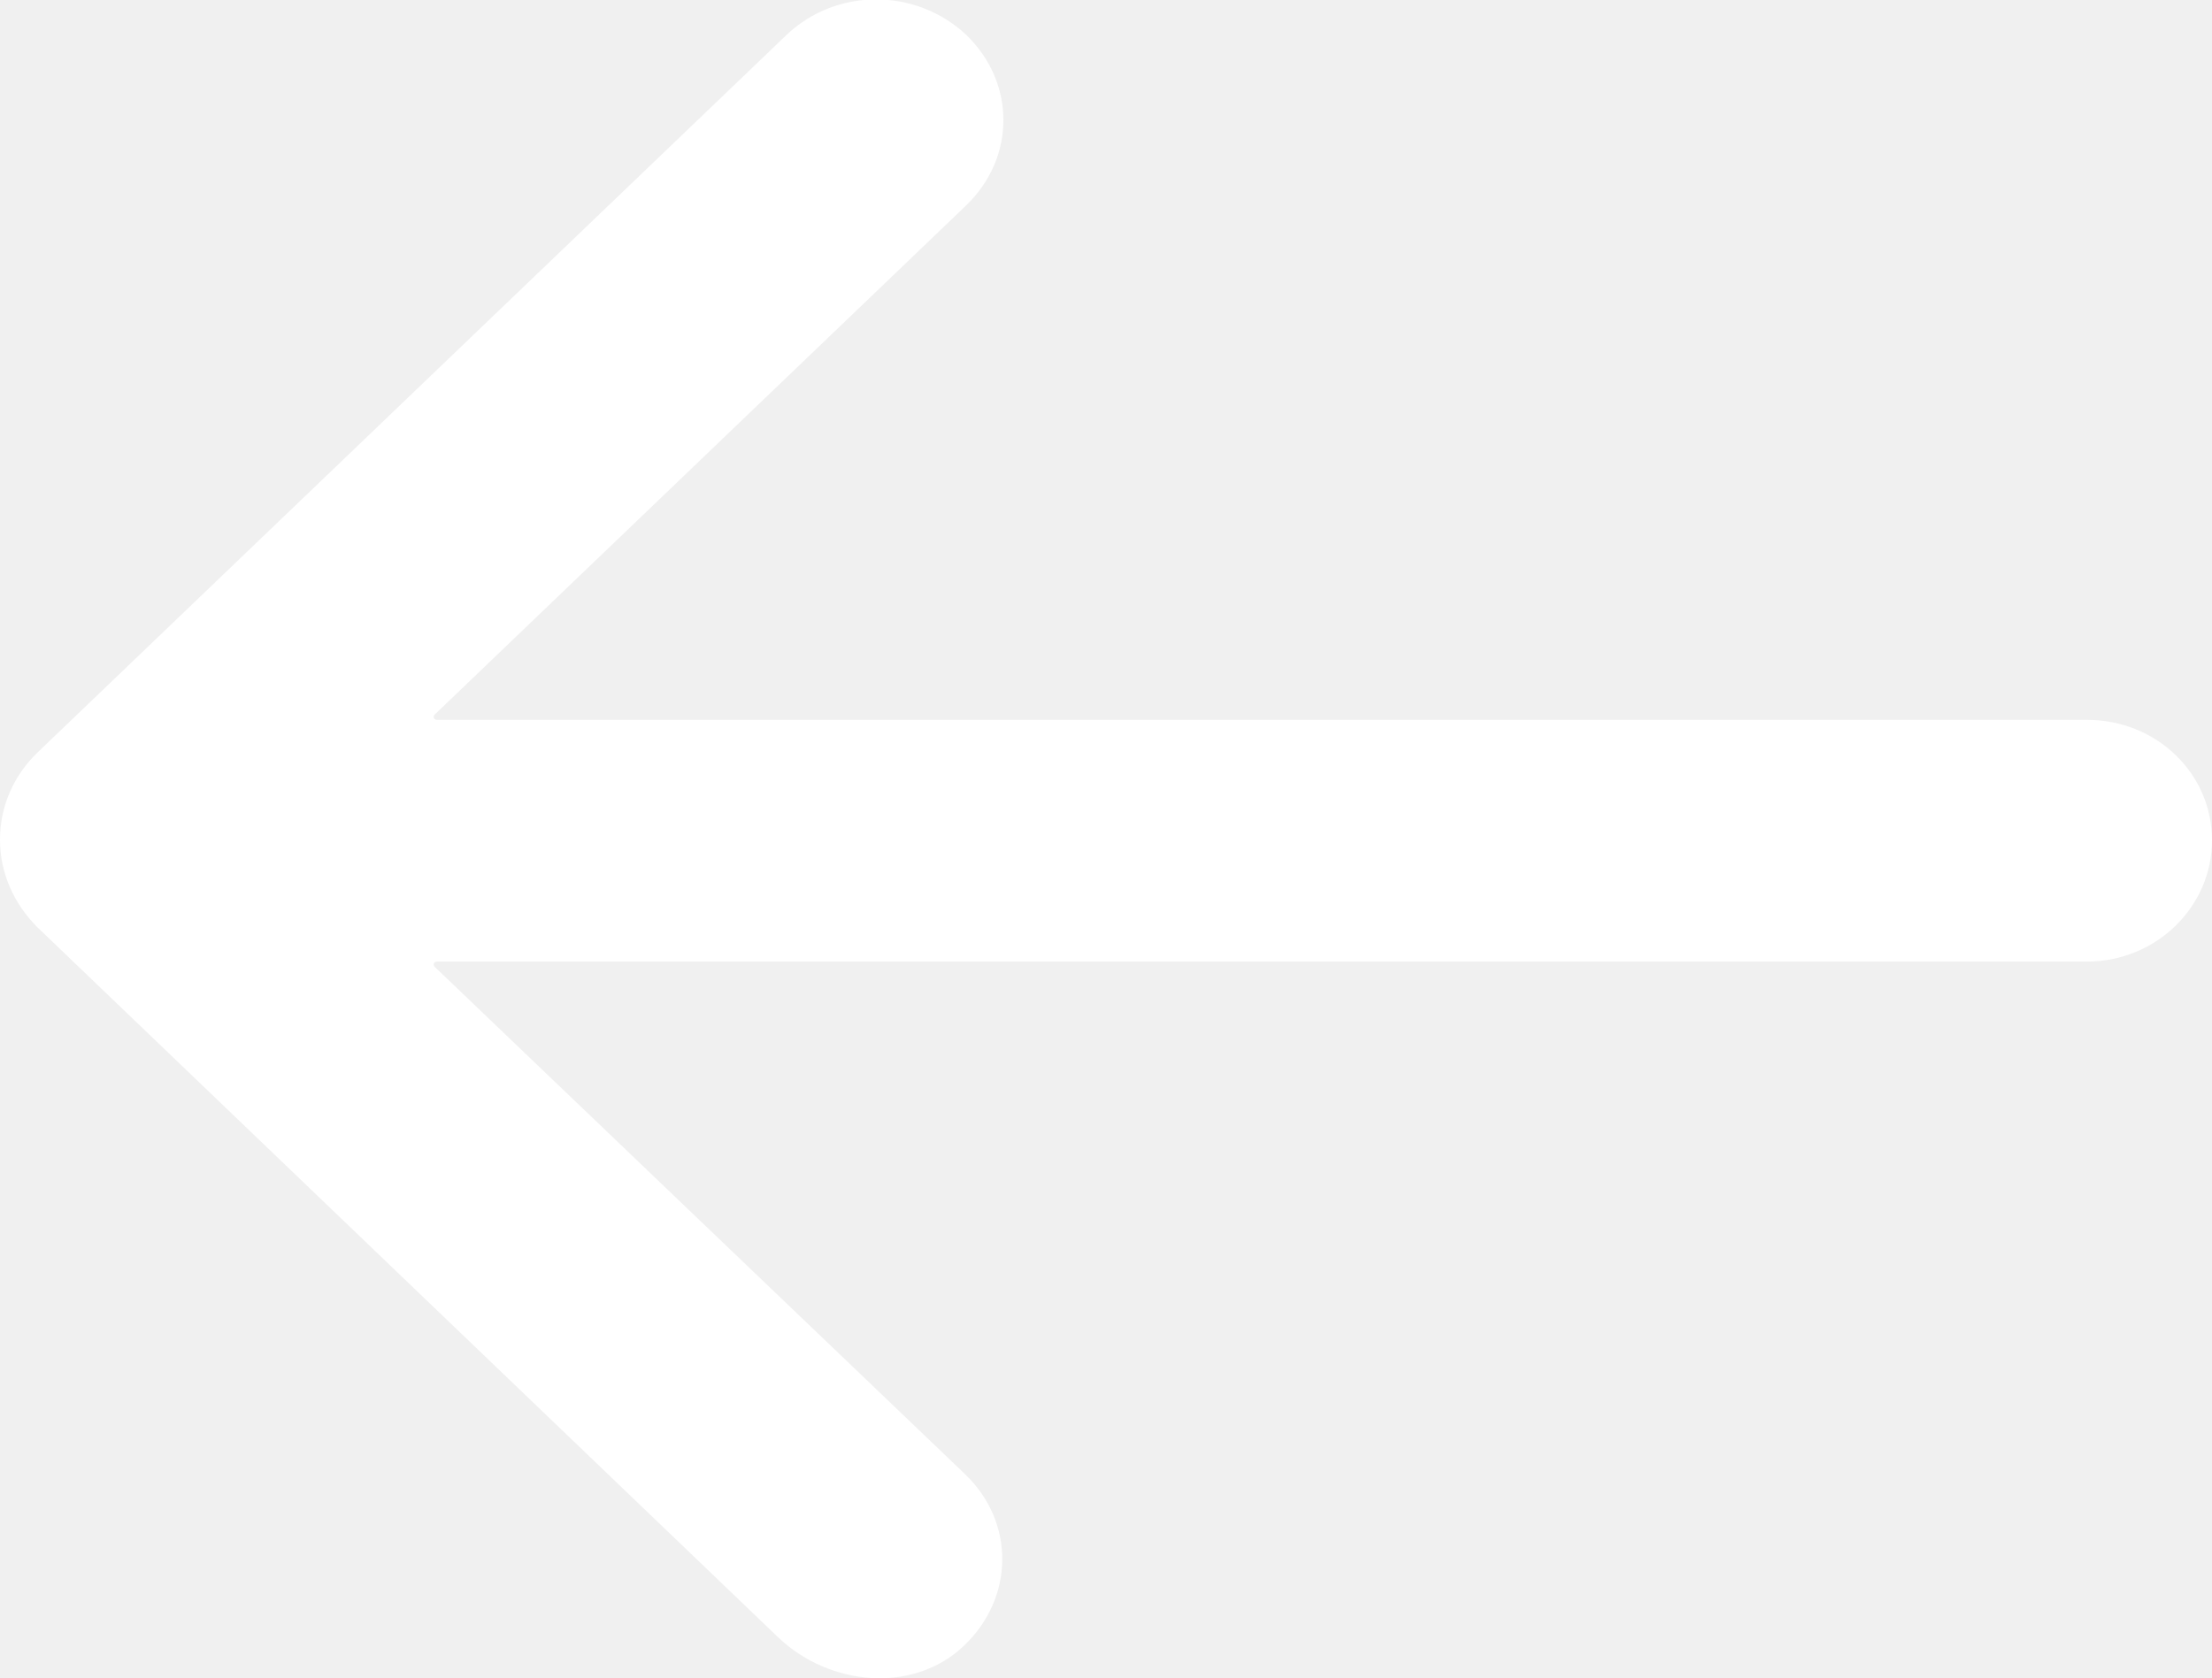
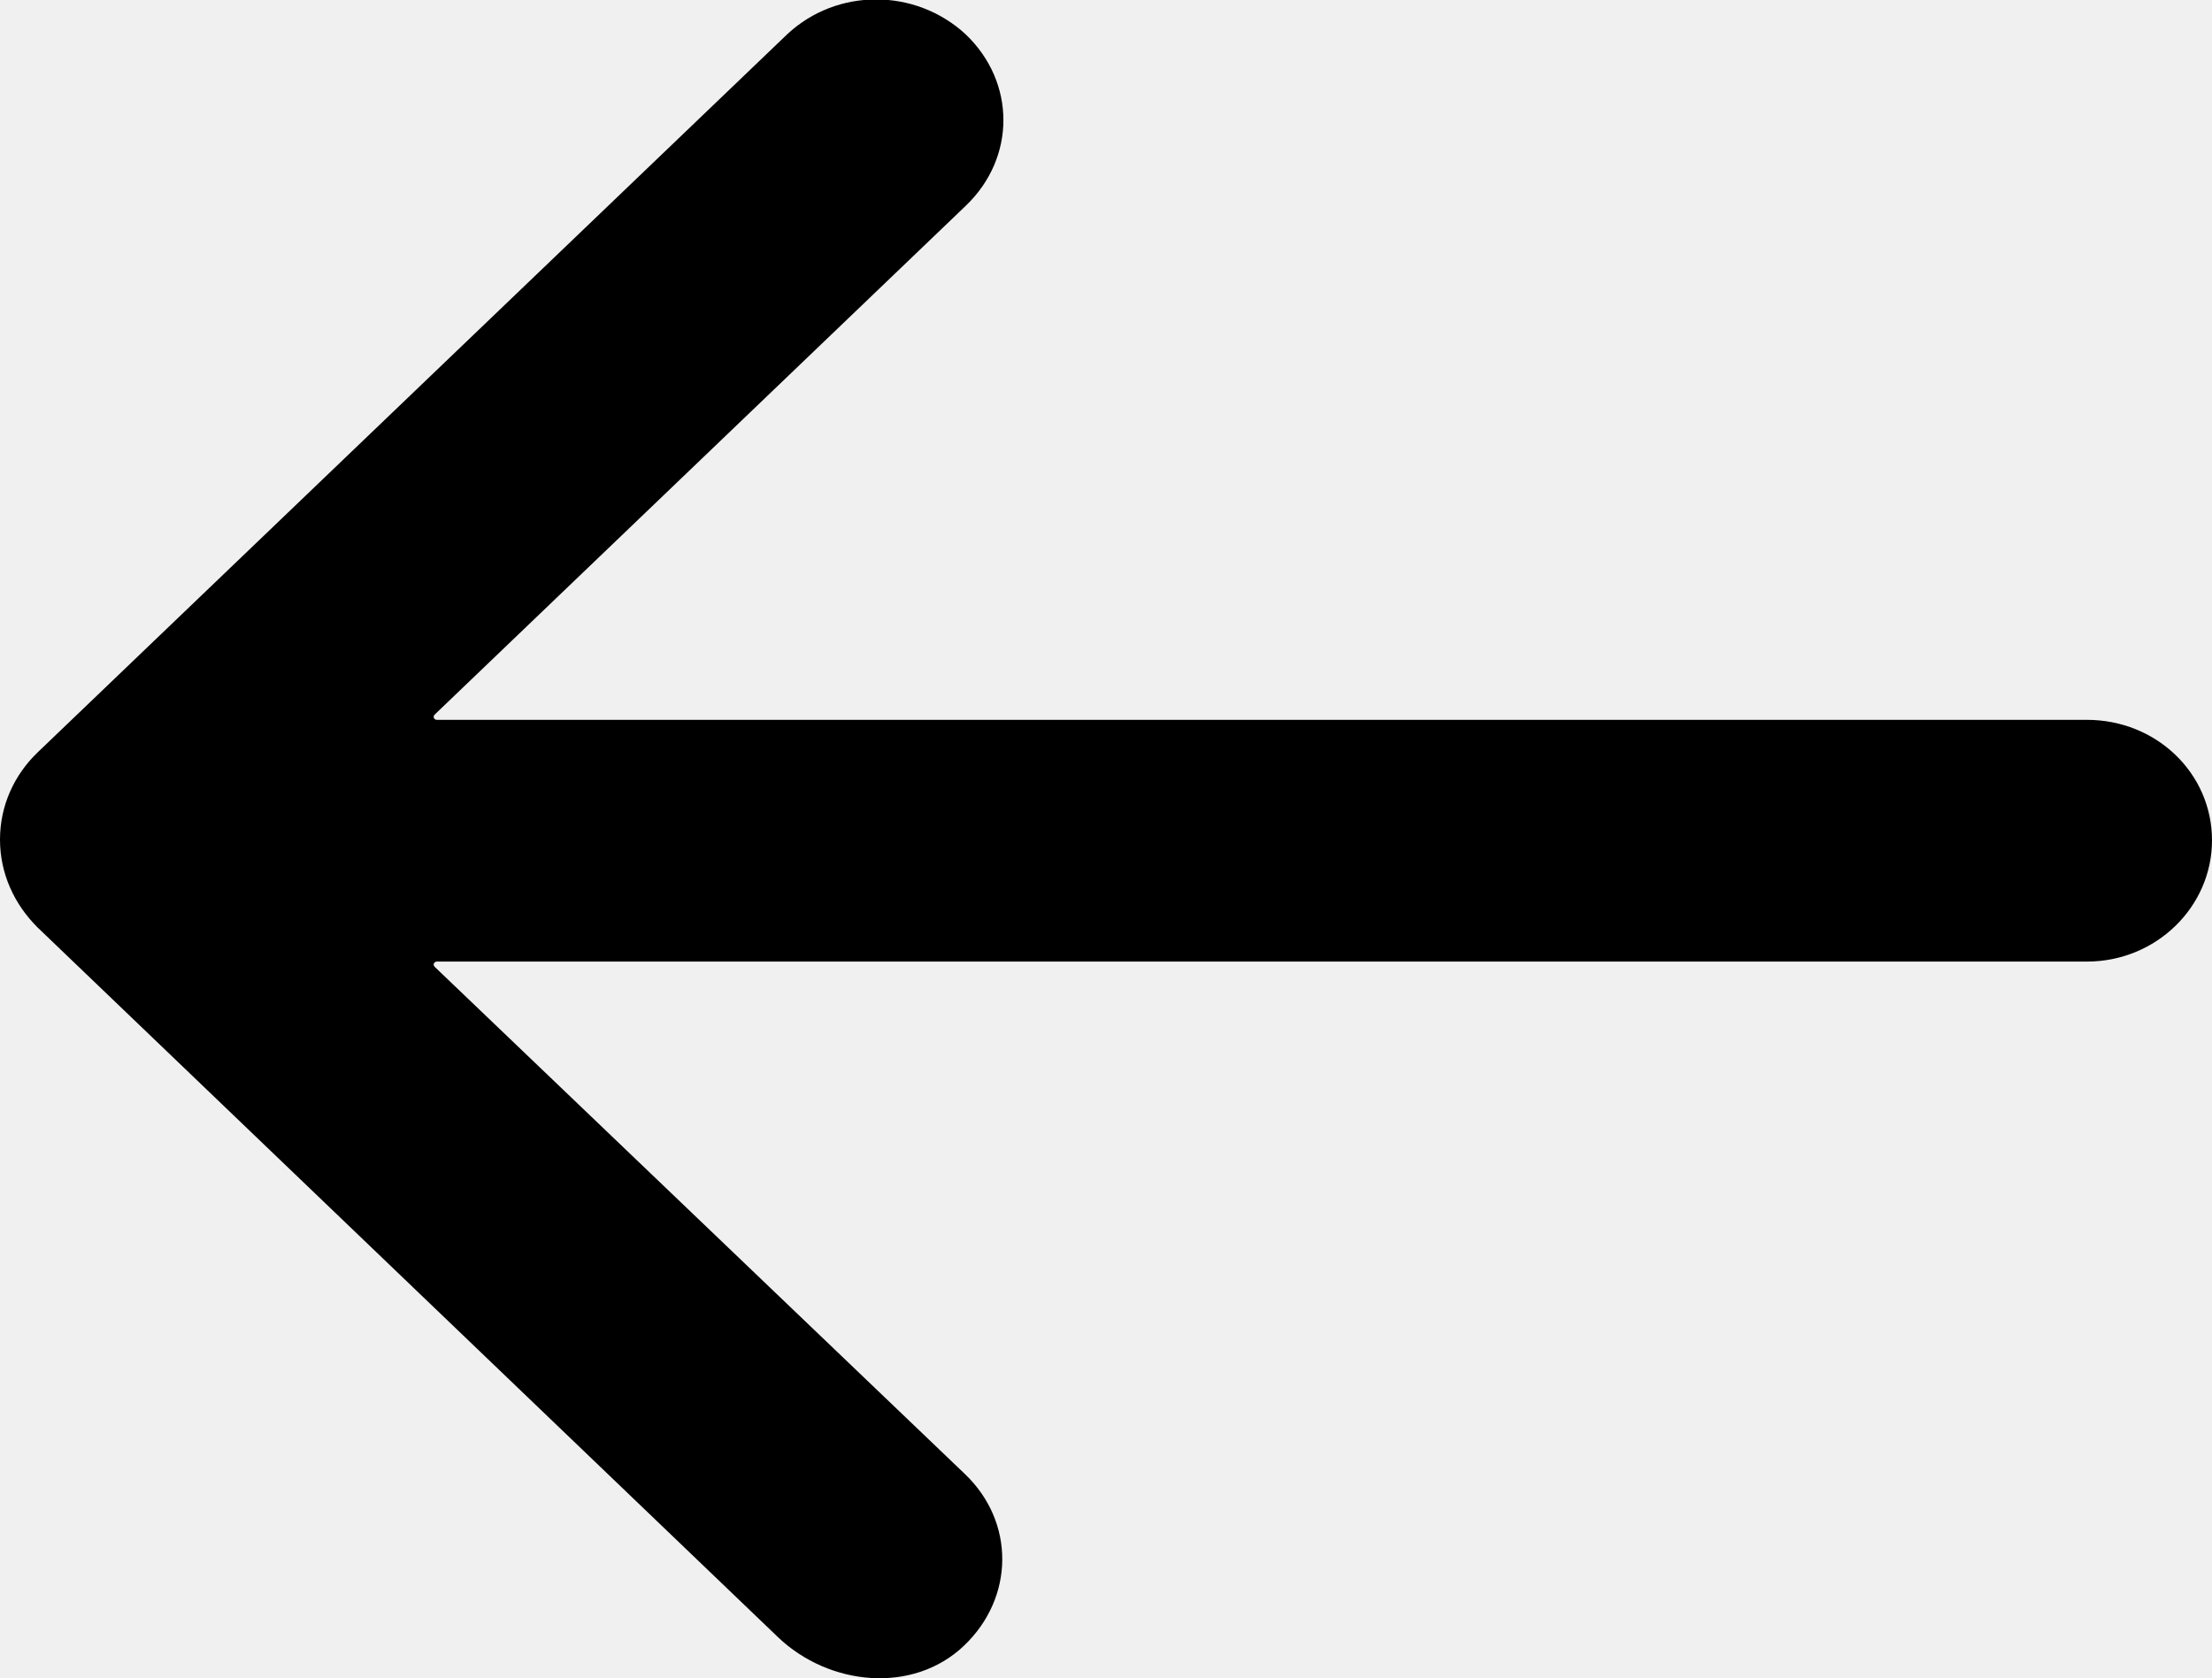
- <svg xmlns="http://www.w3.org/2000/svg" xmlns:xlink="http://www.w3.org/1999/xlink" viewBox="0 0 29 22" style="enable-background:new 0 0 29 22" xml:space="preserve">
-   <defs>
-     <path id="a" d="M27.36 9.44H5.73c-.04 0-.06-.04-.03-.07l6.96-6.67c.66-.63.66-1.62 0-2.25-.66-.61-1.69-.61-2.34 0L.49 9.87c-.3.29-.49.69-.49 1.14 0 .45.19.85.49 1.15l9.71 9.31c.67.64 1.77.75 2.44.11.66-.63.67-1.62.01-2.25L5.7 12.68c-.03-.03-.01-.07.03-.07h21.63c.91 0 1.64-.72 1.64-1.59 0-.88-.73-1.58-1.64-1.58z" />
-   </defs>
-   <use xlink:href="#a" style="overflow:visible;fill:#fff" />
+ <svg xmlns="http://www.w3.org/2000/svg" viewBox="0 0 29 22" style="enable-background:new 0 0 29 22" xml:space="preserve">
+   <path id="a" d="M27.36 9.44H5.73c-.04 0-.06-.04-.03-.07l6.96-6.67c.66-.63.66-1.62 0-2.25-.66-.61-1.69-.61-2.34 0L.49 9.87c-.3.29-.49.69-.49 1.14 0 .45.19.85.49 1.15l9.71 9.31c.67.64 1.77.75 2.44.11.66-.63.67-1.62.01-2.25L5.7 12.68c-.03-.03-.01-.07.03-.07h21.63c.91 0 1.64-.72 1.64-1.59 0-.88-.73-1.58-1.64-1.58z" />
</svg>
